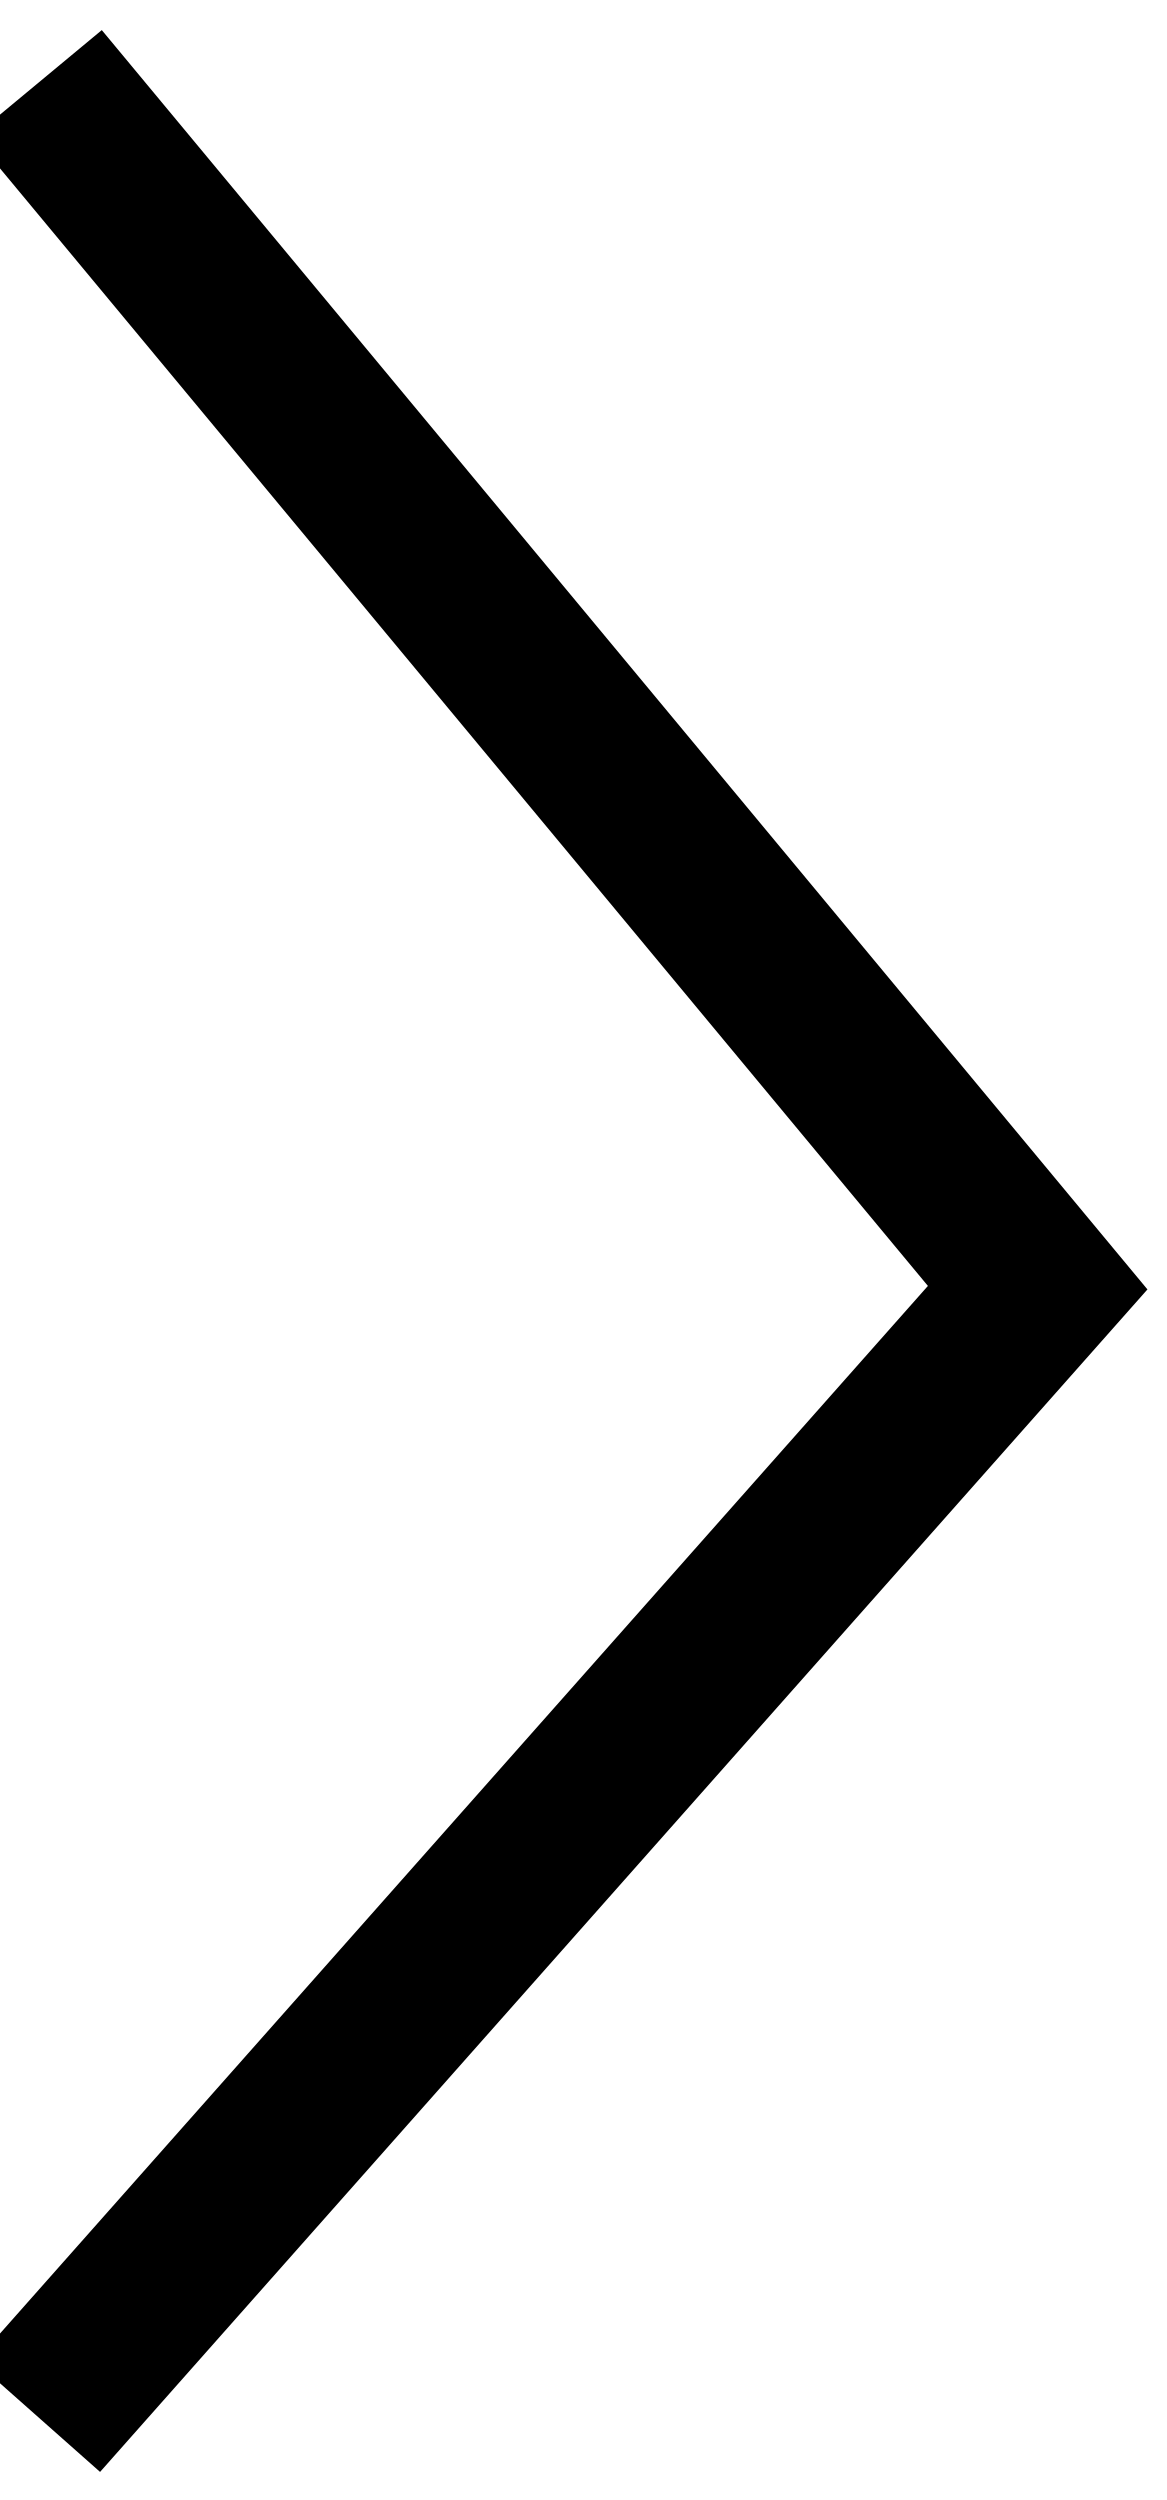
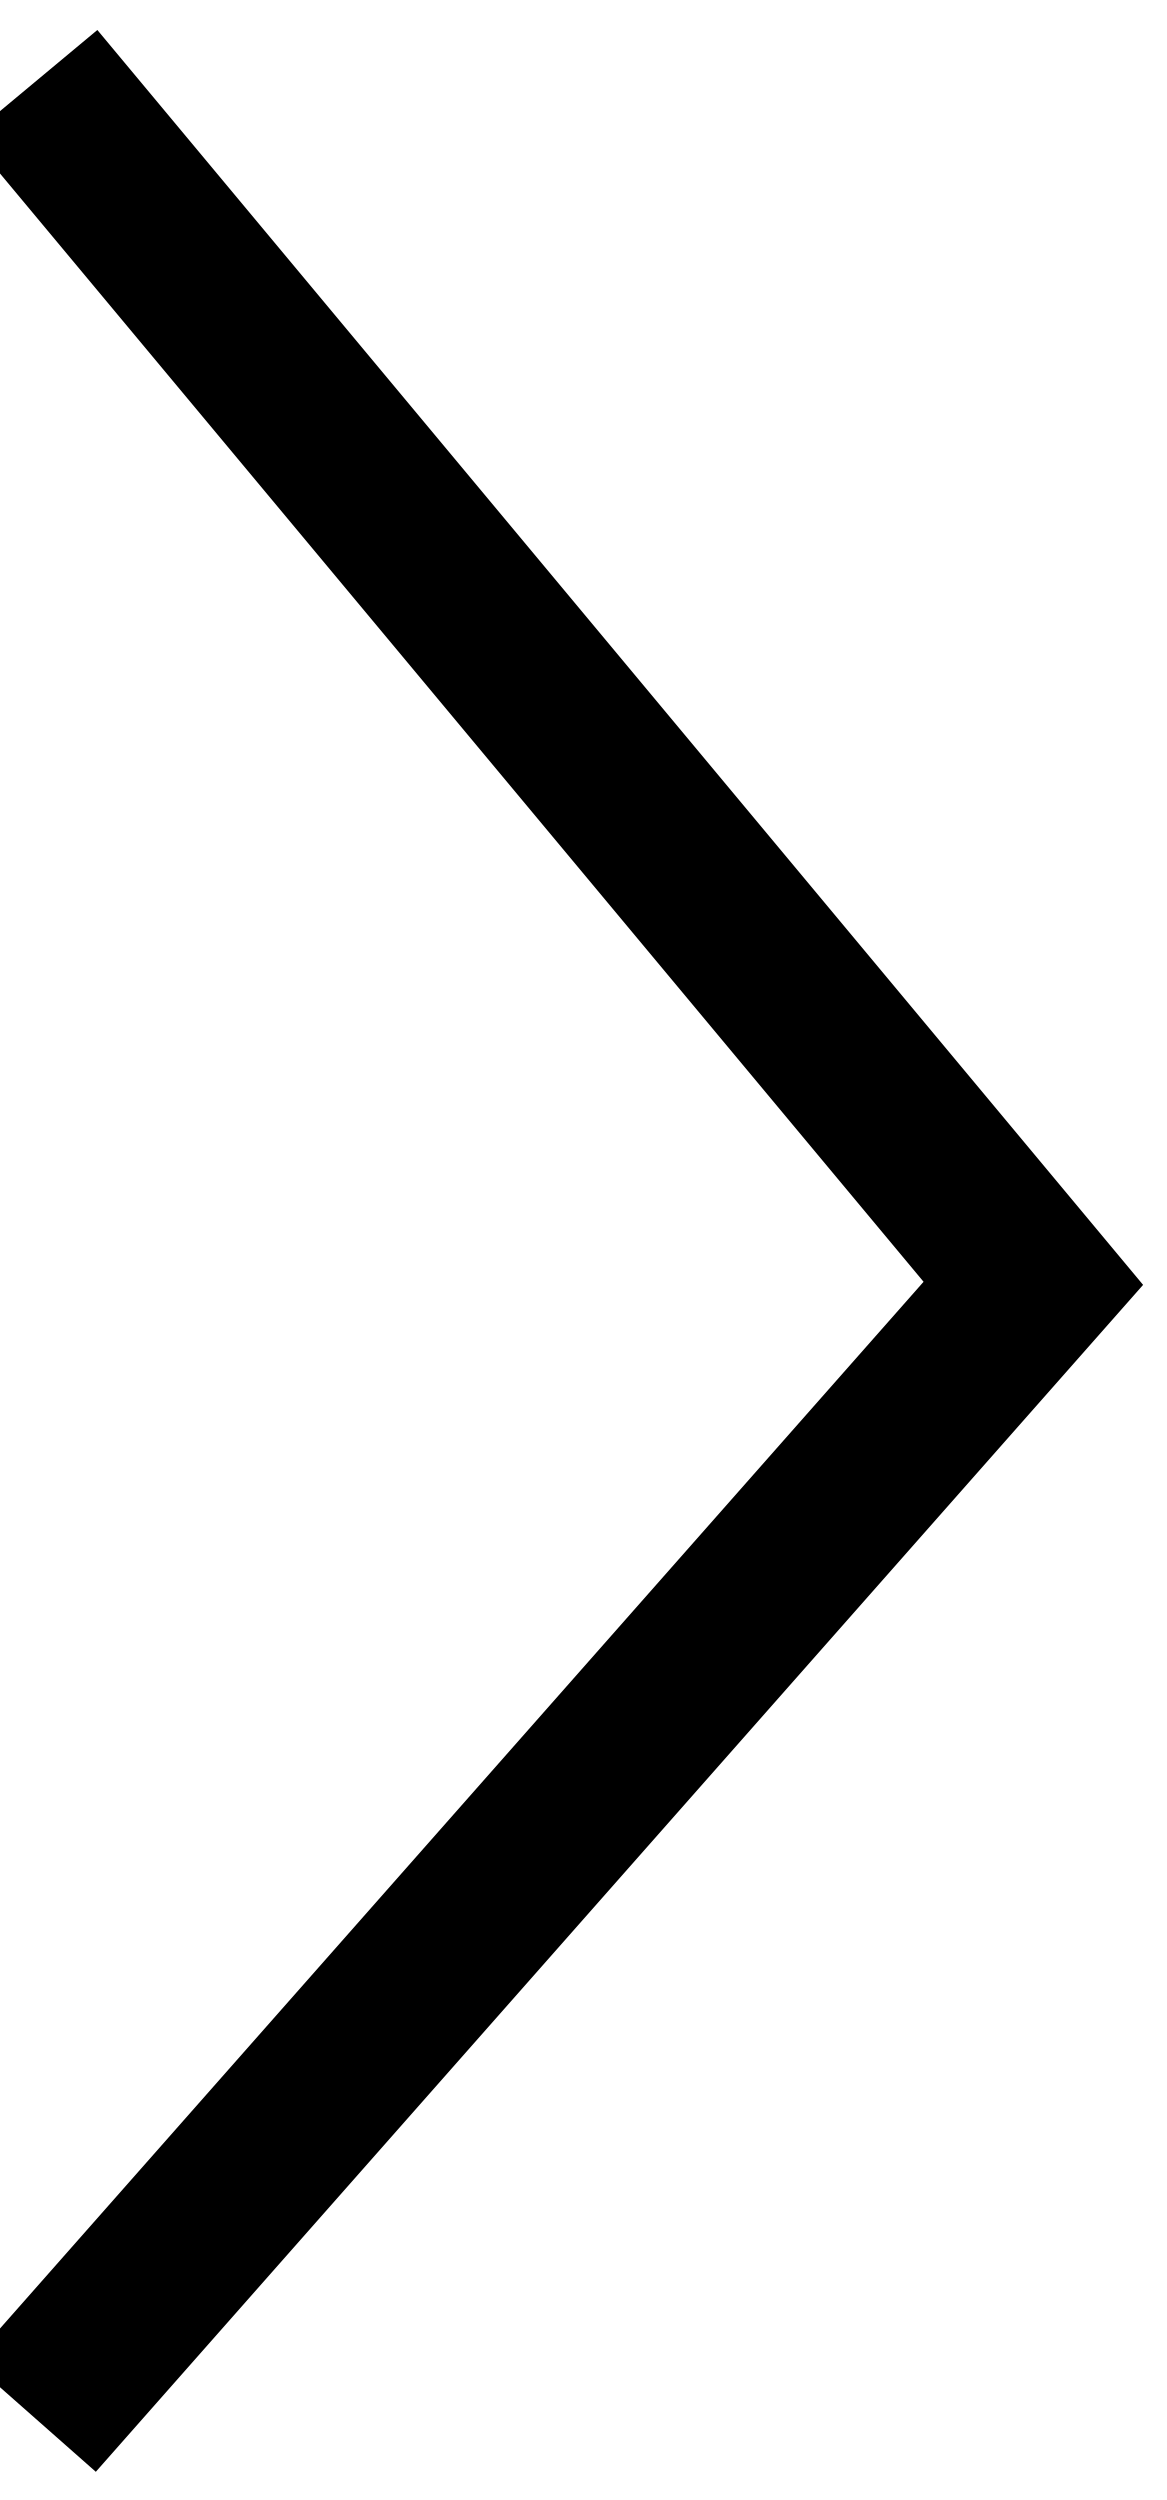
- <svg xmlns="http://www.w3.org/2000/svg" width="7" height="15" id="screenshot-40c896c0-0727-11ed-85b6-d34ec9b6c101" viewBox="3247.5 2405.5 7 15" style="-webkit-print-color-adjust: exact;" fill="none" version="1.1">
-   <defs id="defs14" />
-   <g id="shape-40c896c0-0727-11ed-85b6-d34ec9b6c101" transform="matrix(-1,0,0,1,6501.726,0)">
-     <g id="fills-40c896c0-0727-11ed-85b6-d34ec9b6c101">
-       <path rx="0" ry="0" d="m 3254,2406 -6,7.226 6,6.774" id="path2" />
-     </g>
-     <g id="strokes-40c896c0-0727-11ed-85b6-d34ec9b6c101">
-       <g class="stroke-shape" id="g7">
-         <path rx="0" ry="0" d="m 3254,2406 -6,7.226 6,6.774" style="fill:none;stroke:#000000;stroke-width:1;stroke-opacity:1" id="path5" />
-       </g>
-     </g>
-   </g>
+ <svg xmlns="http://www.w3.org/2000/svg" fill="none" style="-webkit-print-color-adjust:exact" viewBox="3247.5 2405.5 7 15">
+   <path d="m3247.7 2406 6 7.2-6 6.8" />
+   <path stroke="#000" d="m3247.7 2406 6 7.2-6 6.8" class="stroke-shape" />
</svg>
